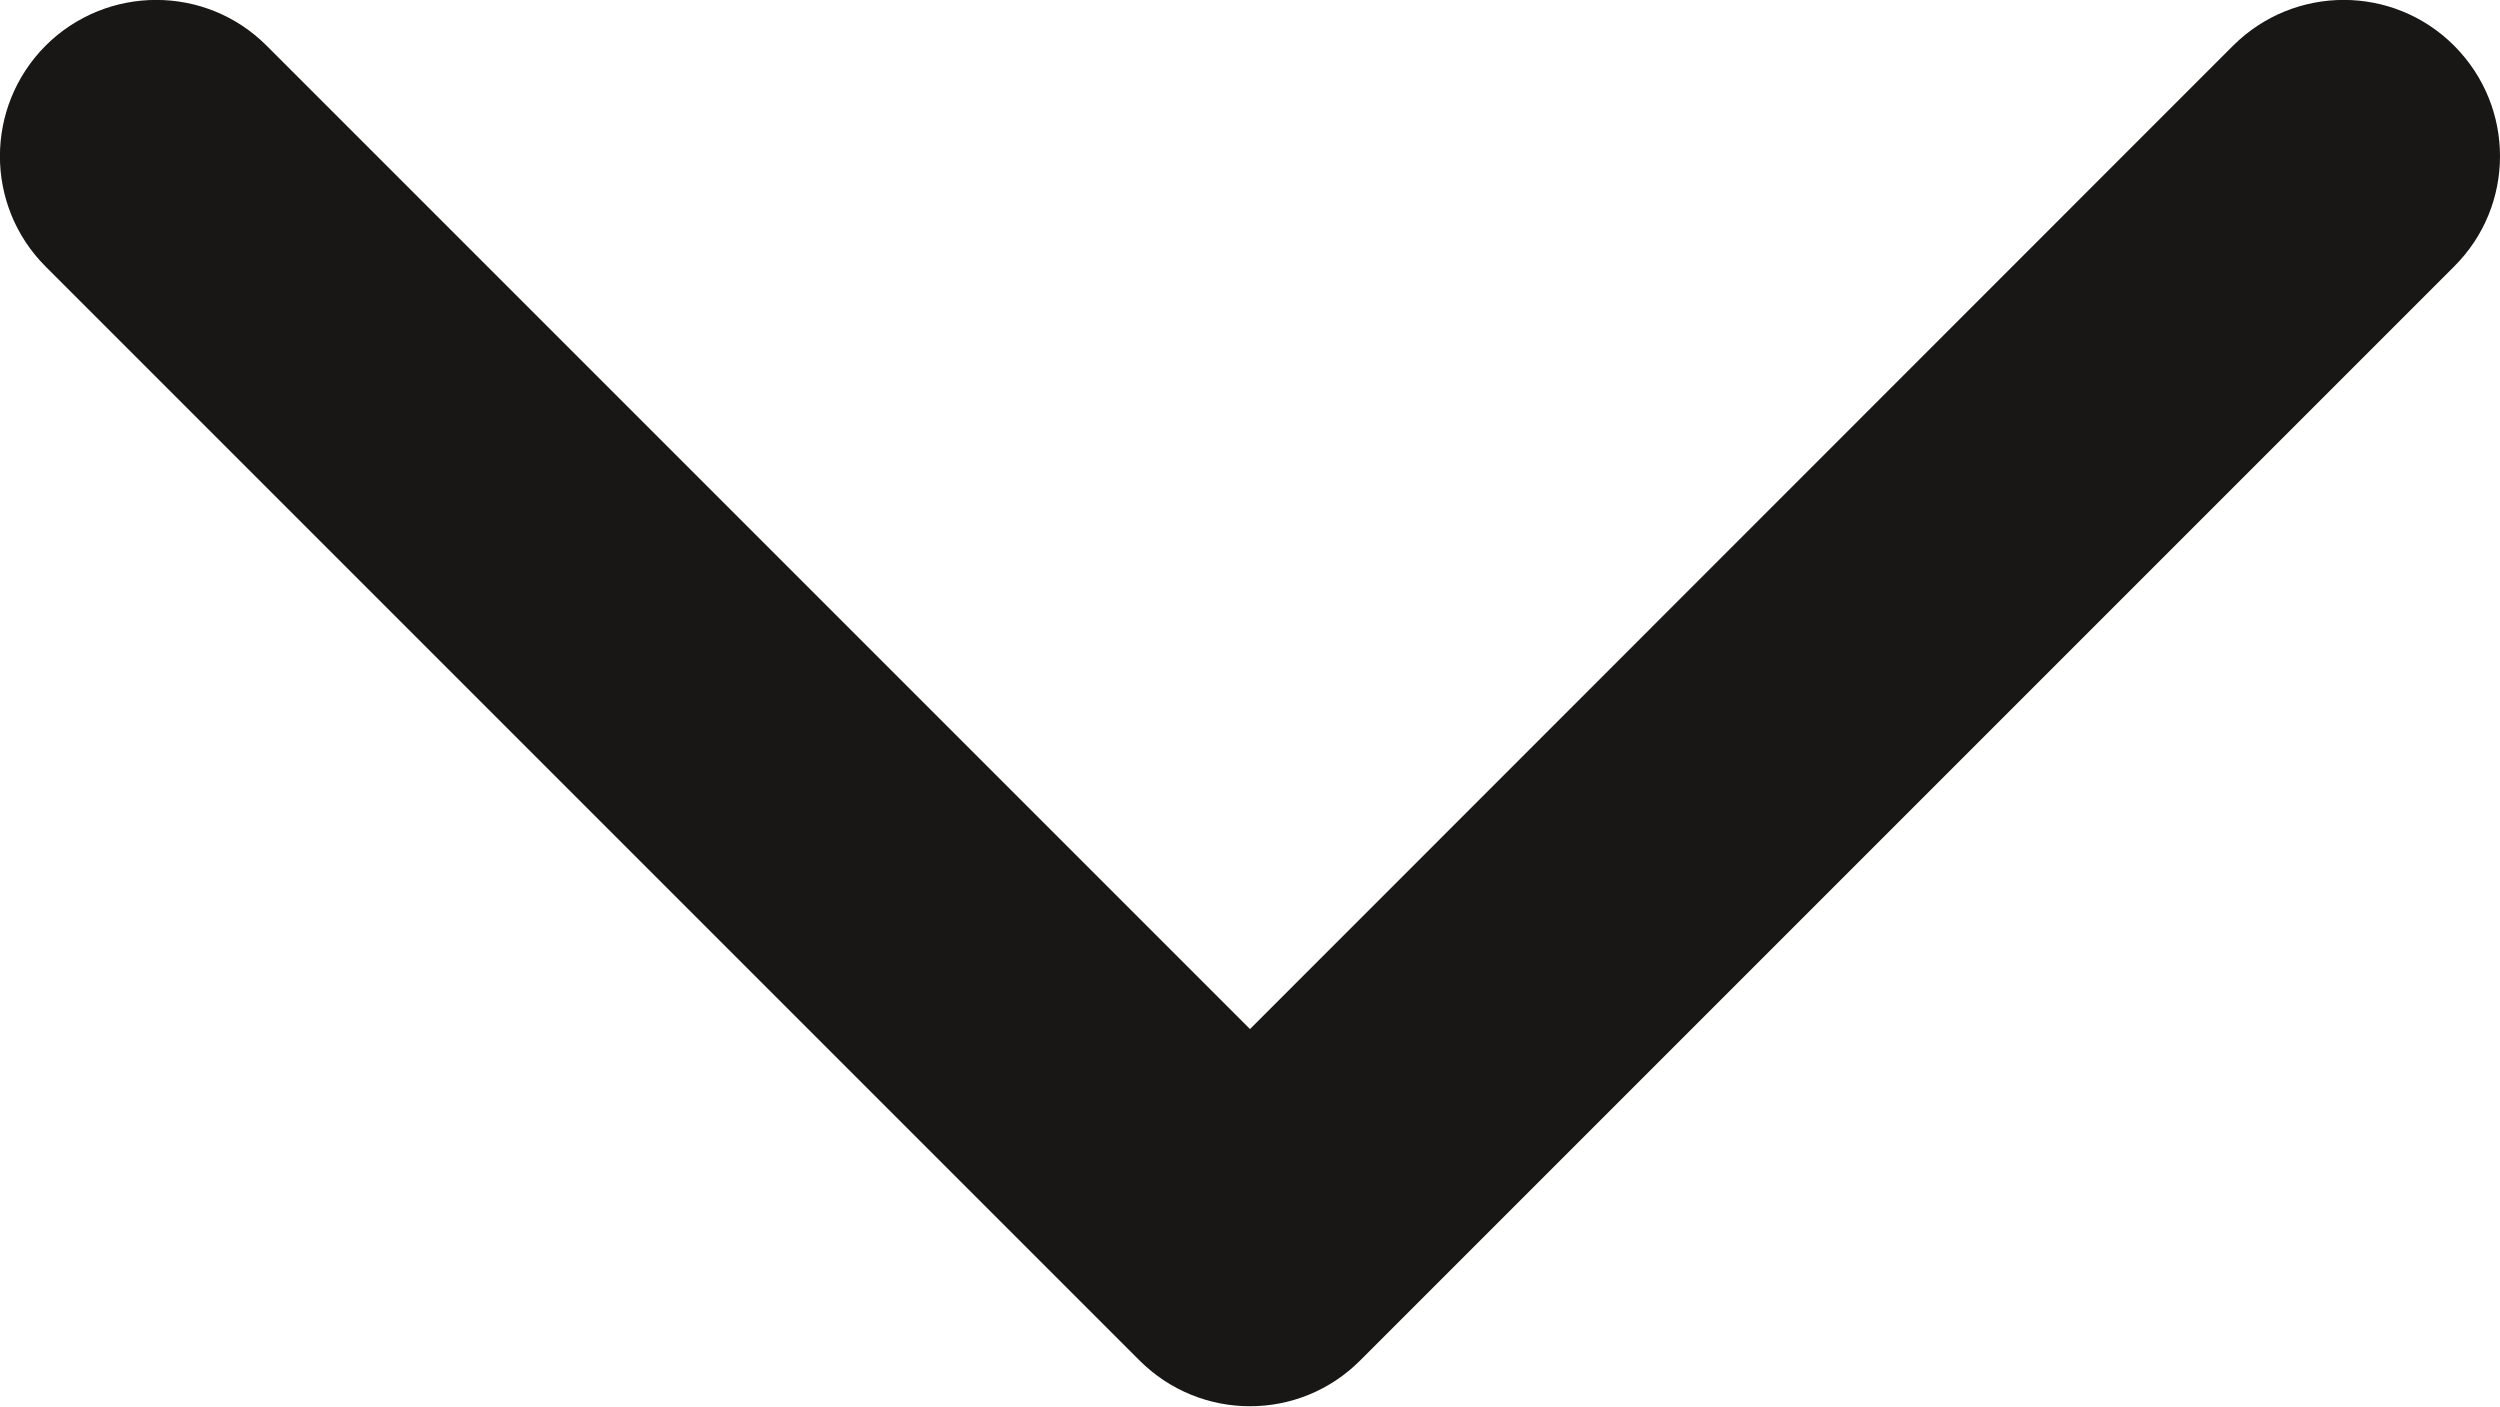
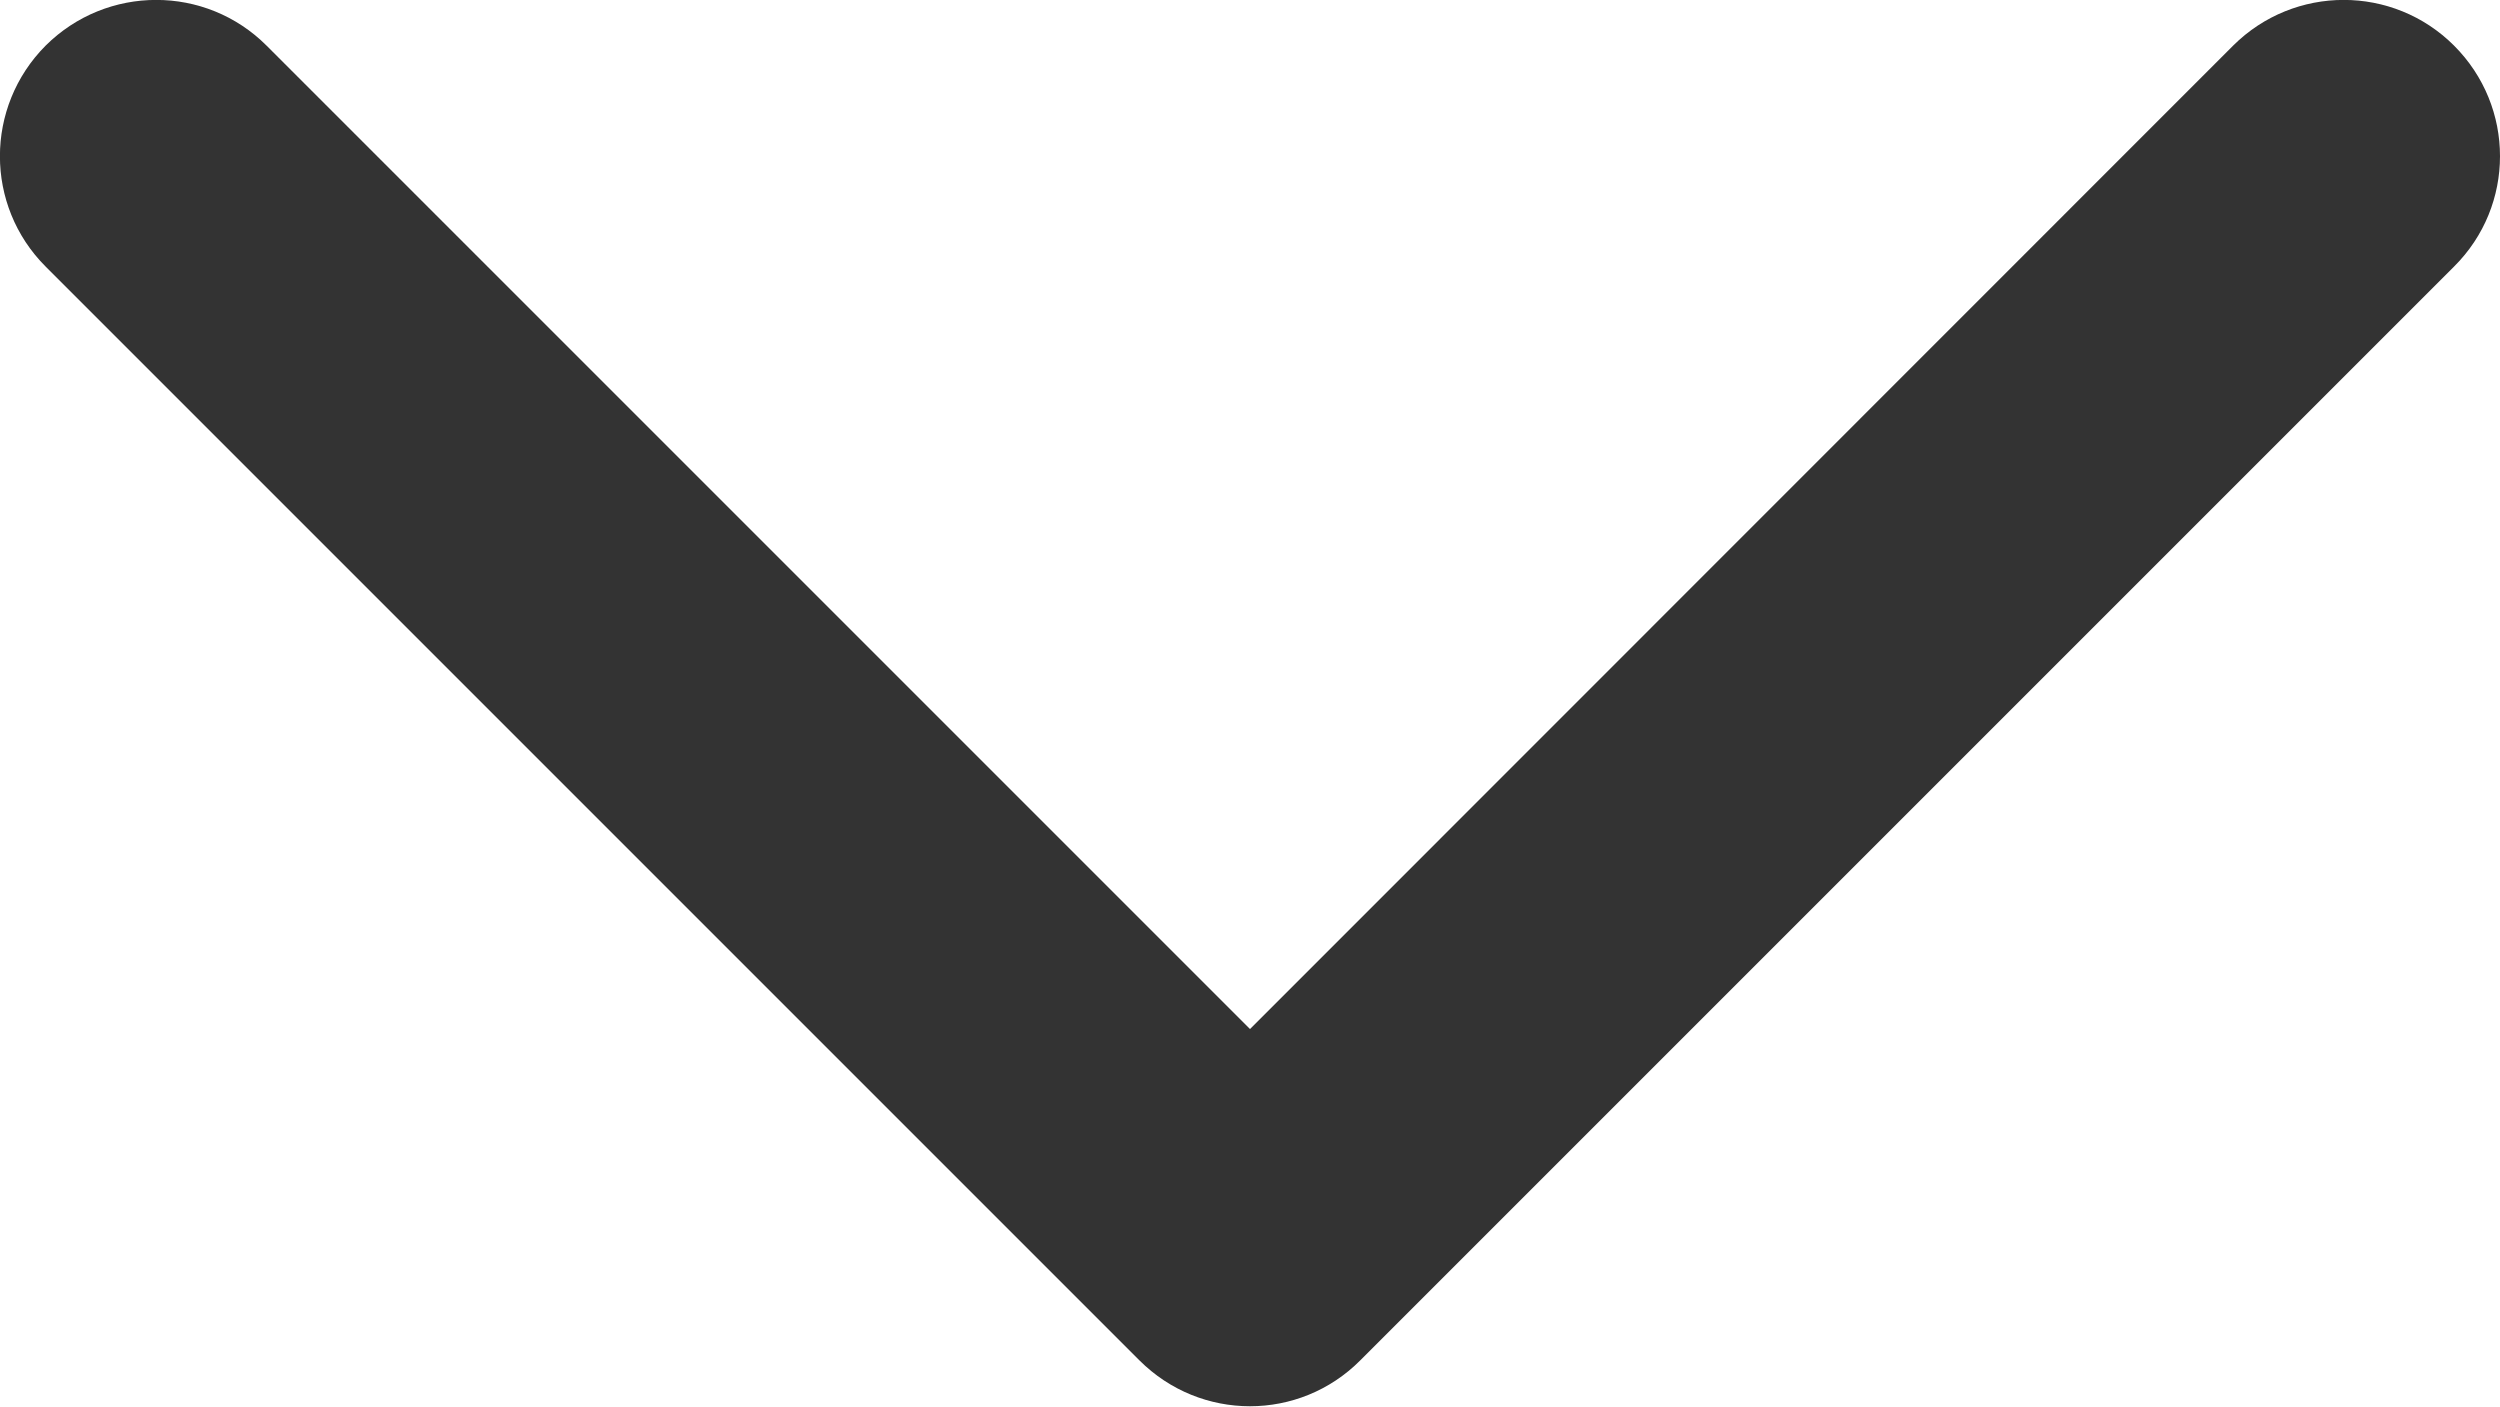
- <svg xmlns="http://www.w3.org/2000/svg" preserveAspectRatio="none" width="100%" height="100%" overflow="visible" style="display: block;" viewBox="0 0 8 4.5" fill="none">
-   <path id="Union" d="M7.146 0.146C7.342 -0.049 7.658 -0.049 7.853 0.146C8.049 0.342 8.049 0.658 7.853 0.853L4.353 4.353C4.158 4.549 3.842 4.549 3.646 4.353L0.146 0.853C-0.049 0.658 -0.049 0.342 0.146 0.146C0.342 -0.049 0.658 -0.049 0.853 0.146L4 3.293L7.146 0.146Z" fill="#181715" />
+ <svg xmlns="http://www.w3.org/2000/svg" width="100%" height="100%" overflow="visible" style="display: block;" viewBox="0 0 8 4.5" fill="none">
+   <path id="Union" d="M7.146 0.146C7.342 -0.049 7.658 -0.049 7.853 0.146C8.049 0.342 8.049 0.658 7.853 0.853L4.353 4.353C4.158 4.549 3.842 4.549 3.646 4.353L0.146 0.853C-0.049 0.658 -0.049 0.342 0.146 0.146C0.342 -0.049 0.658 -0.049 0.853 0.146L4 3.293L7.146 0.146Z" fill="#333333" />
</svg>
